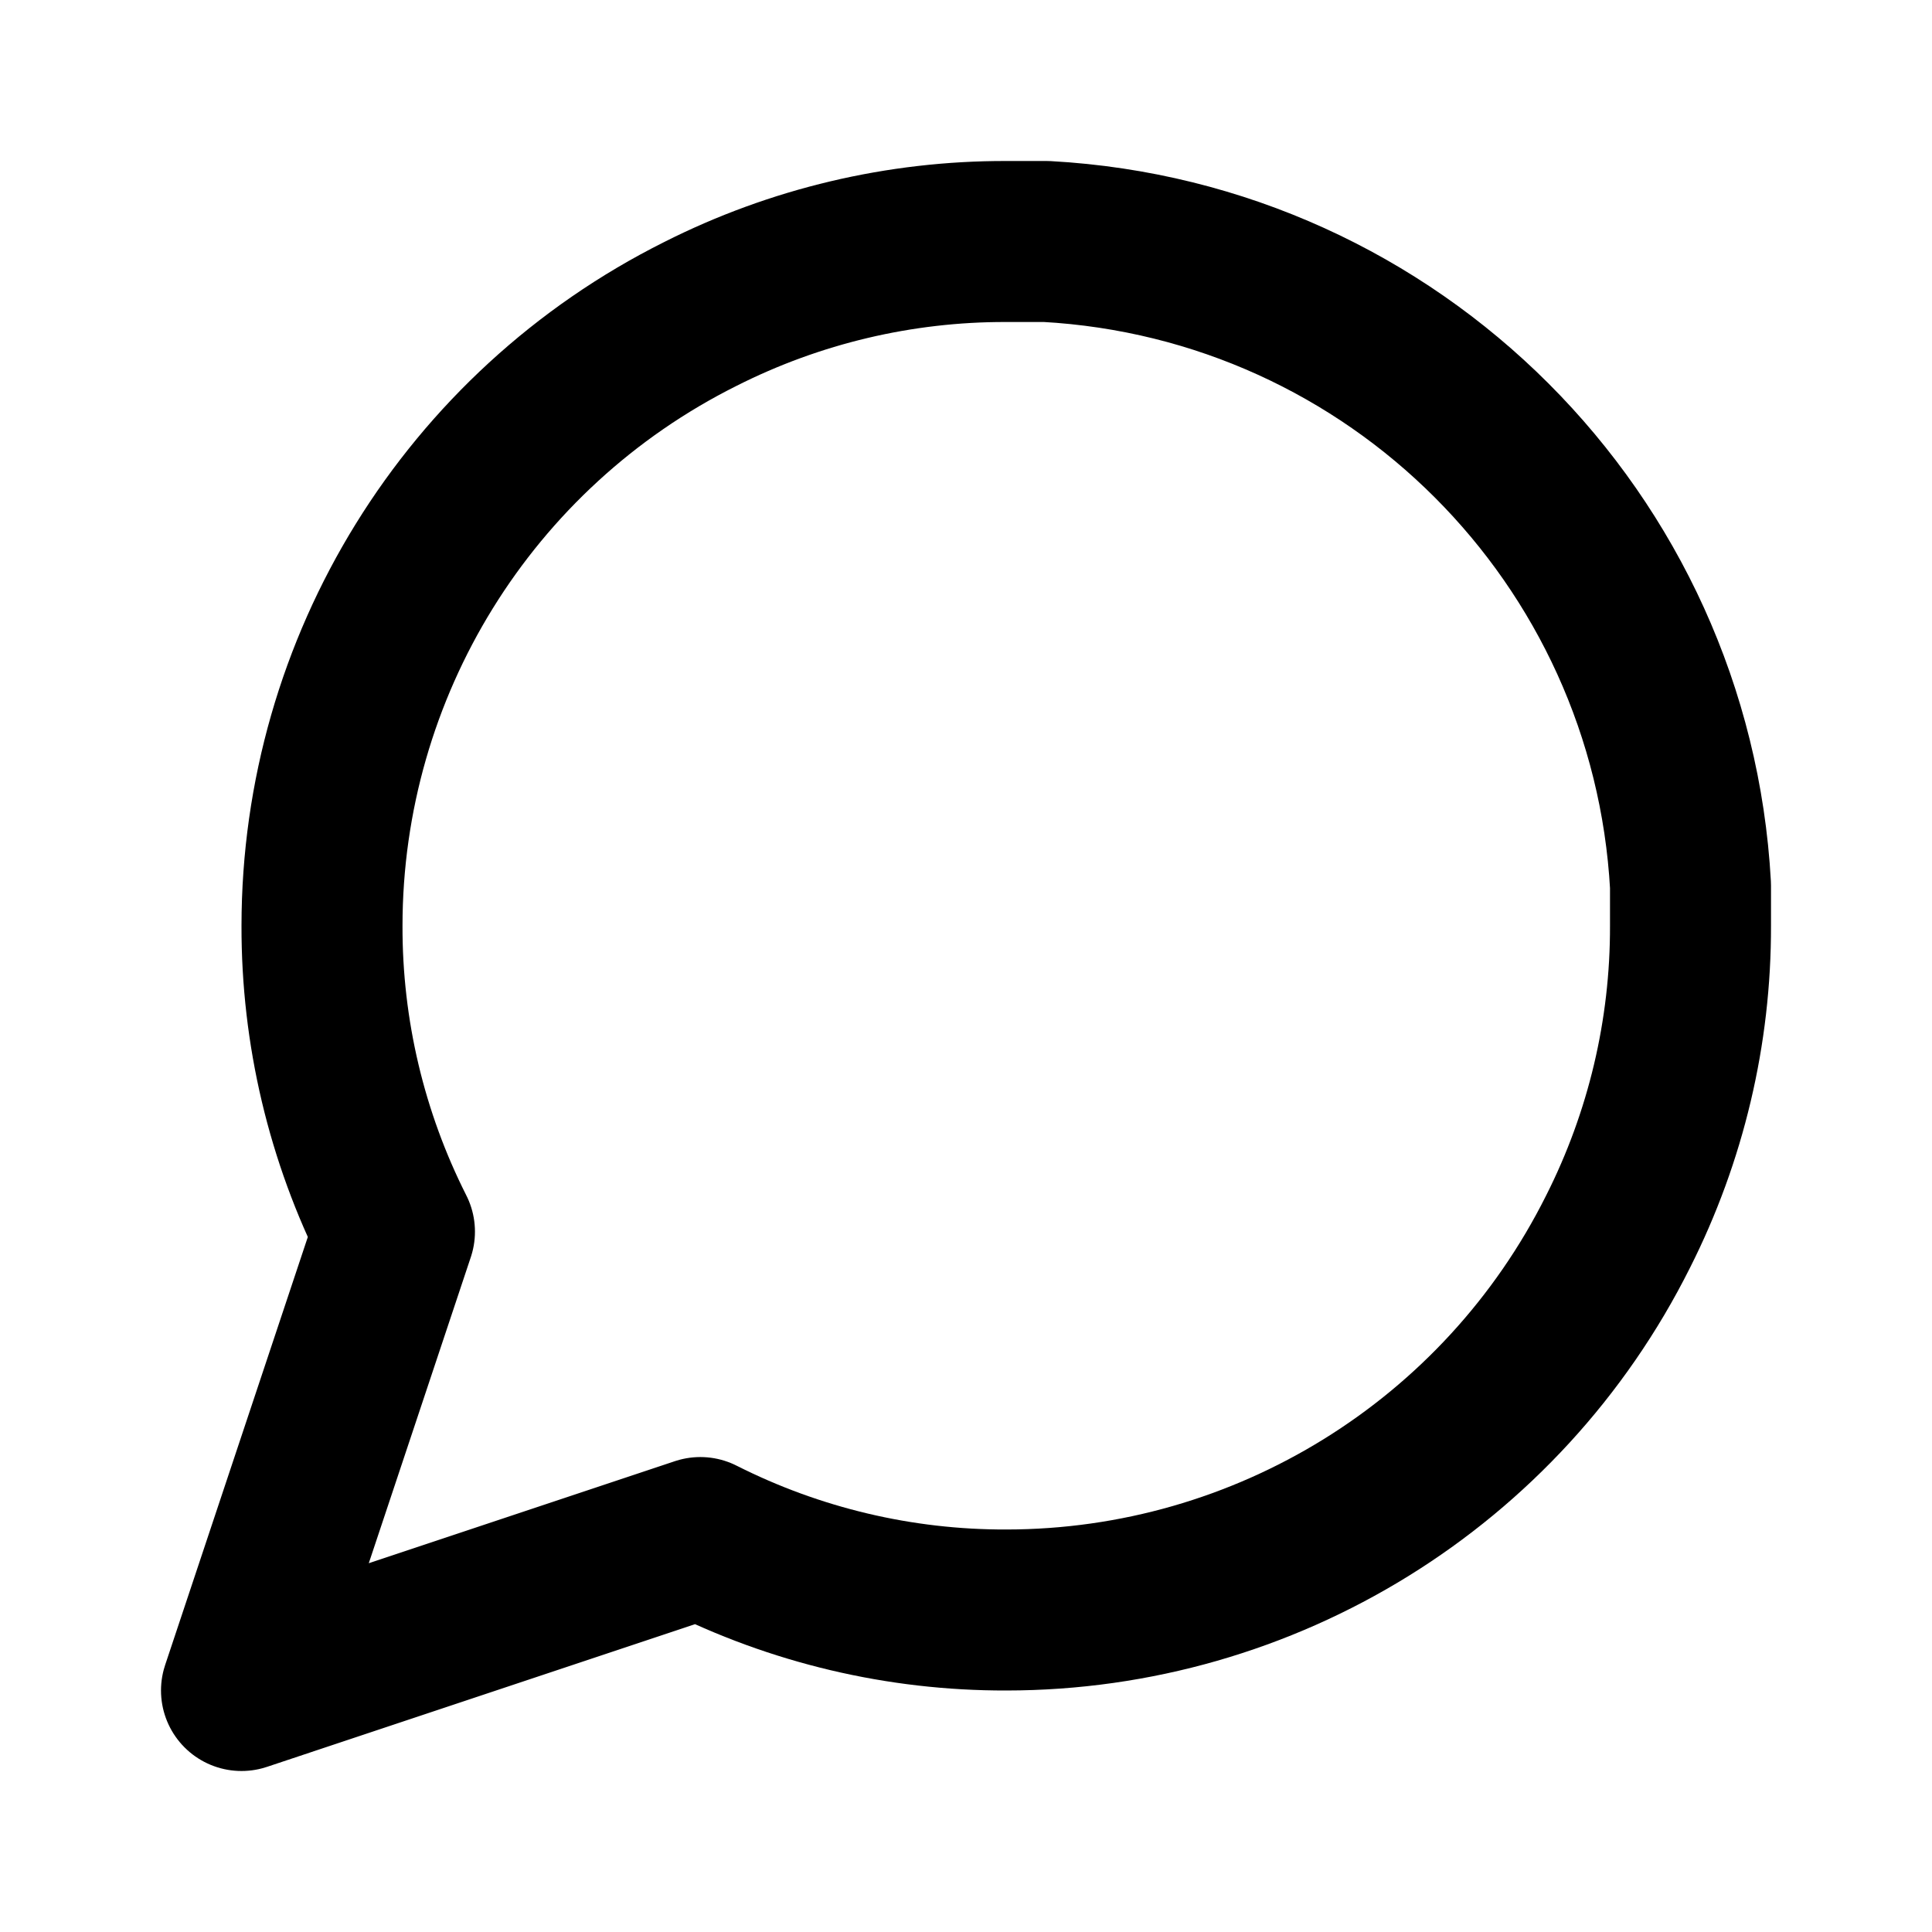
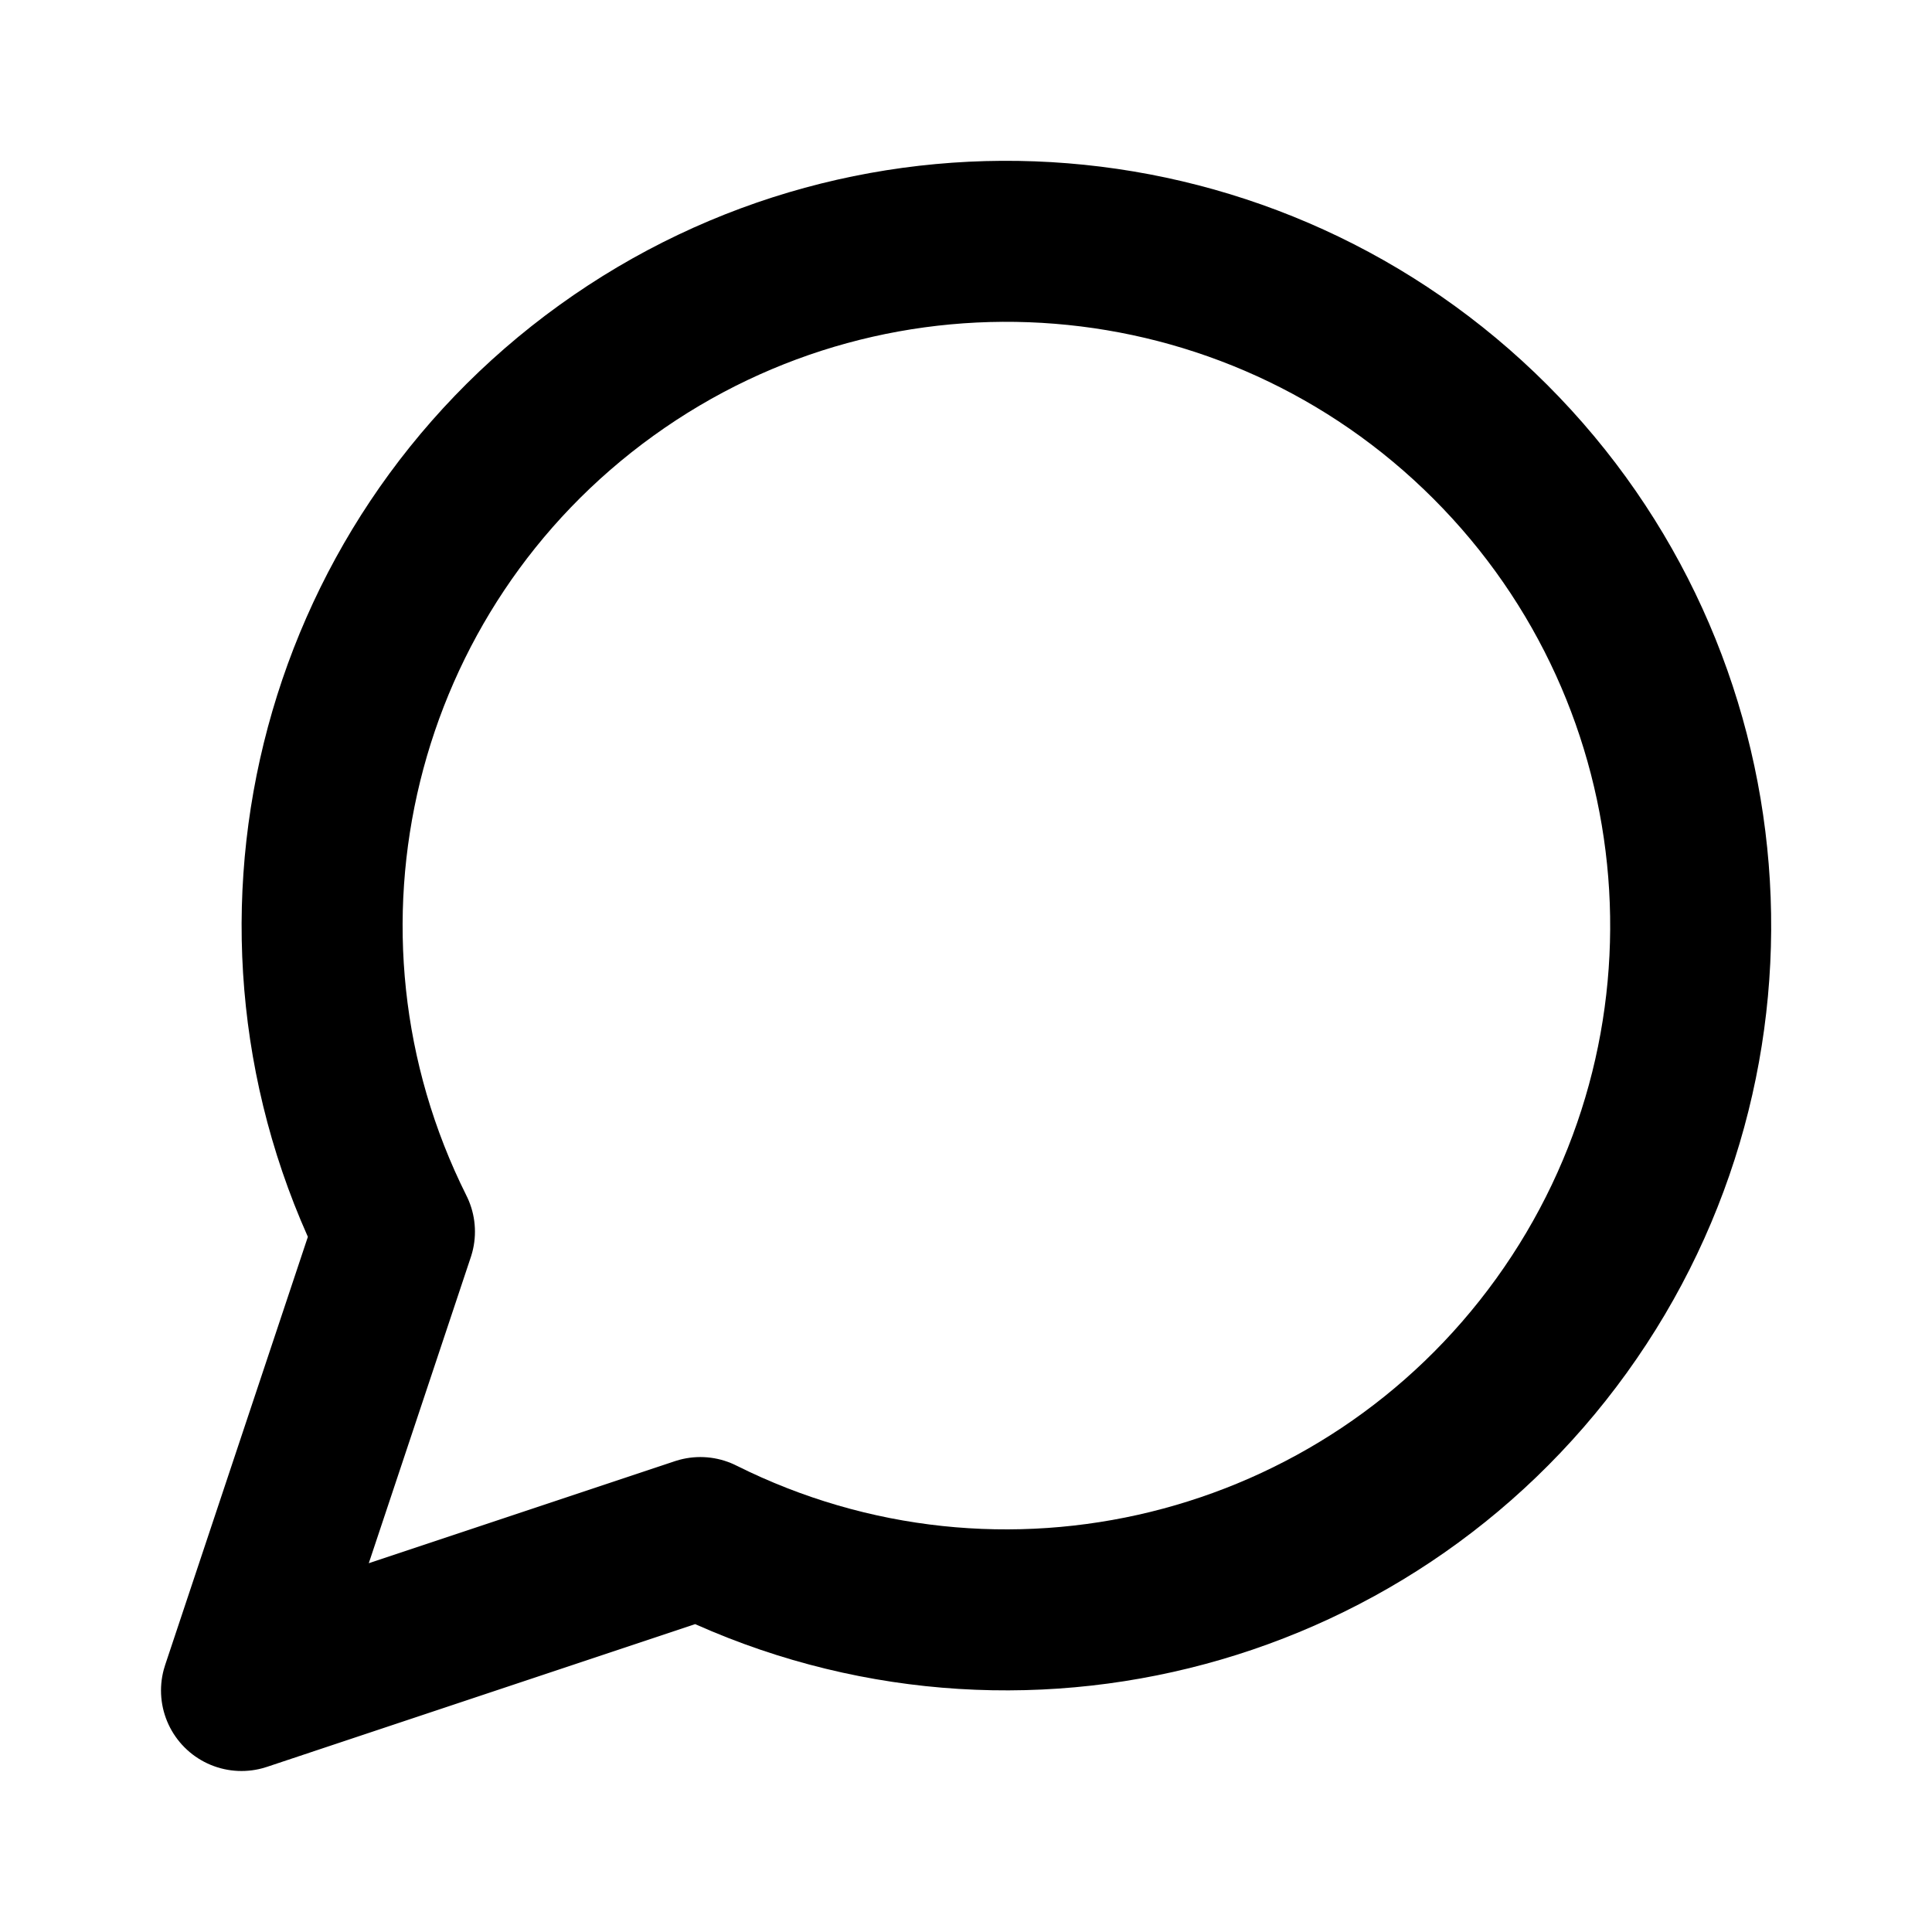
<svg xmlns="http://www.w3.org/2000/svg" width="24" height="24" viewBox="0 0 24 24" fill="none" stroke="currentColor" stroke-width="2" stroke-linecap="round" stroke-linejoin="round">
-   <path d="M21 11.5a8.38 8.38 0 0 1-.9 3.8 8.5 8.5 0 0 1-7.6 4.7 8.38 8.38 0 0 1-3.8-.9L3 21l1.9-5.7a8.38 8.38 0 0 1-.9-3.8 8.5 8.5 0 0 1 4.7-7.6 8.38 8.38 0 0 1 3.8-.9h.5a8.48 8.48 0 0 1 8 8v.5z" />
+   <path d="m3 21 1.9-5.7a8.5 8.5 0 113.8 3.8z" />
</svg>
